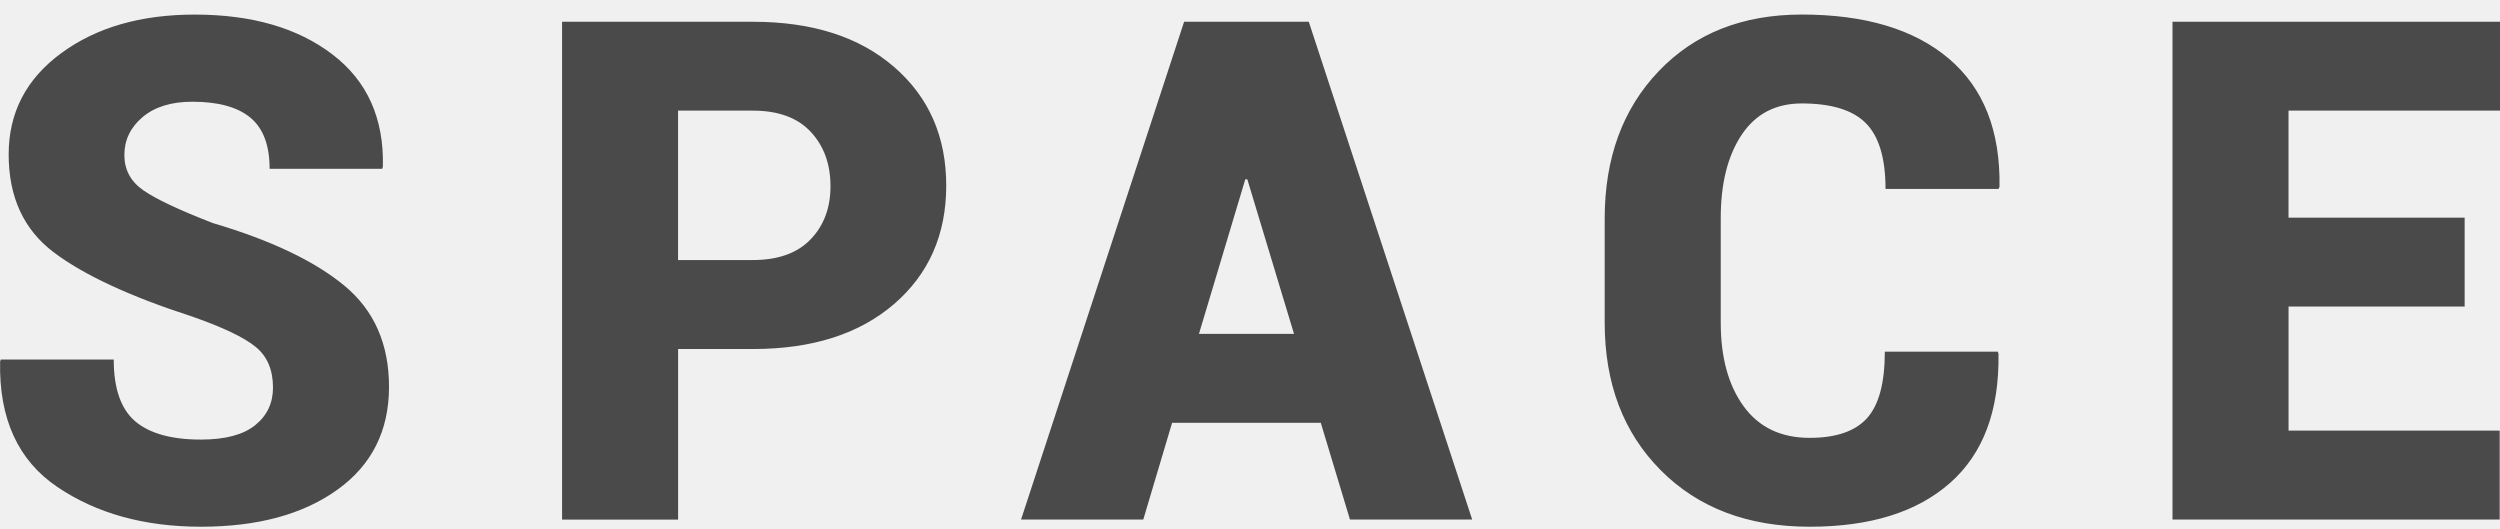
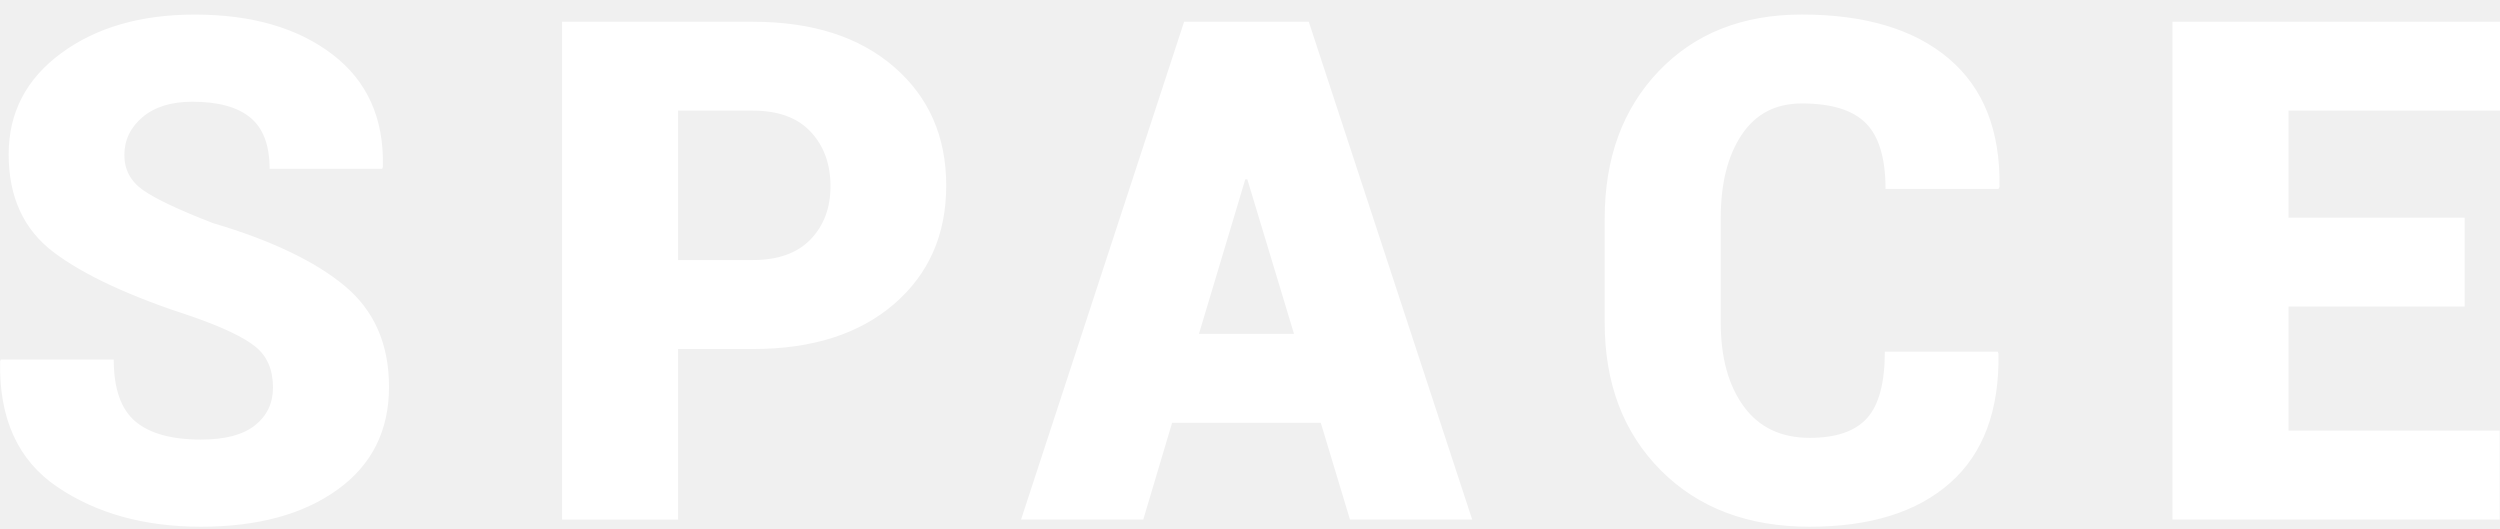
<svg xmlns="http://www.w3.org/2000/svg" width="71" height="15" viewBox="0 0 71 15">
-   <path d="M7.753 11.007c0-.505-.166-.892-.497-1.16-.331-.269-.933-.555-1.804-.859-1.761-.57-3.07-1.177-3.924-1.821-.855-.644-1.282-1.571-1.282-2.782 0-1.185.497-2.143 1.492-2.874.994-.732 2.259-1.097 3.793-1.097 1.618 0 2.922.377 3.91 1.131s1.466 1.817 1.433 3.19l-.019.058h-3.198c0-.667-.182-1.151-.546-1.452-.364-.301-.913-.452-1.648-.452-.598 0-1.069.146-1.414.437-.344.291-.517.651-.517 1.078 0 .414.177.746.531.995.354.249 1.016.562 1.984.937 1.644.486 2.889 1.078 3.734 1.777.845.699 1.267 1.657 1.267 2.874 0 1.243-.487 2.216-1.462 2.918s-2.268 1.054-3.88 1.054c-1.605 0-2.966-.377-4.08-1.131-1.115-.754-1.656-1.94-1.623-3.559l.019-.058h3.208c0 .822.203 1.406.609 1.753.406.346 1.029.52 1.867.52.689 0 1.202-.136 1.54-.408.338-.272.507-.628.507-1.068zm11.505-1.097v4.846h-3.295v-14.138h5.421c1.683 0 3.019.427 4.007 1.282.988.855 1.482 1.978 1.482 3.37 0 1.392-.494 2.513-1.482 3.365-.988.851-2.324 1.277-4.007 1.277h-2.125zm0-2.525h2.125c.715 0 1.261-.196 1.638-.587.377-.392.565-.895.565-1.51 0-.628-.187-1.143-.561-1.544-.374-.401-.921-.602-1.643-.602h-2.125v4.243zm18.252 4.622h-4.222l-.819 2.748h-3.471l4.631-14.138h1.765v.01l.01-.01h1.765l4.641 14.138h-3.471l-.829-2.748zm-3.461-2.525h2.701l-1.326-4.389h-.058l-1.316 4.389zm22.688.505l.02.058c.026 1.612-.431 2.834-1.37 3.666-.939.832-2.27 1.248-3.993 1.248-1.755 0-3.164-.534-4.227-1.602-1.063-1.068-1.594-2.466-1.594-4.195v-2.952c0-1.722.512-3.119 1.536-4.19 1.024-1.071 2.377-1.607 4.061-1.607 1.8 0 3.193.418 4.178 1.253.985.835 1.464 2.049 1.438 3.641l-.029.058h-3.208c0-.867-.185-1.489-.556-1.864-.37-.375-.978-.563-1.823-.563-.741 0-1.31.296-1.706.889-.396.592-.595 1.381-.595 2.365v2.971c0 .99.218 1.783.653 2.379.435.596 1.059.893 1.872.893.754 0 1.298-.188 1.633-.563.335-.375.502-1.003.502-1.884h3.208zm13.26-1.282h-5.002v3.525h5.996v2.525h-9.292v-14.138h9.301v2.525h-6.006v3.039h5.002v2.525z" fill="#4A4A4A" />
+   <path d="M7.753 11.007c0-.505-.166-.892-.497-1.16-.331-.269-.933-.555-1.804-.859-1.761-.57-3.07-1.177-3.924-1.821-.855-.644-1.282-1.571-1.282-2.782 0-1.185.497-2.143 1.492-2.874.994-.732 2.259-1.097 3.793-1.097 1.618 0 2.922.377 3.91 1.131s1.466 1.817 1.433 3.19l-.019.058h-3.198c0-.667-.182-1.151-.546-1.452-.364-.301-.913-.452-1.648-.452-.598 0-1.069.146-1.414.437-.344.291-.517.651-.517 1.078 0 .414.177.746.531.995.354.249 1.016.562 1.984.937 1.644.486 2.889 1.078 3.734 1.777.845.699 1.267 1.657 1.267 2.874 0 1.243-.487 2.216-1.462 2.918s-2.268 1.054-3.88 1.054c-1.605 0-2.966-.377-4.08-1.131-1.115-.754-1.656-1.94-1.623-3.559l.019-.058h3.208c0 .822.203 1.406.609 1.753.406.346 1.029.52 1.867.52.689 0 1.202-.136 1.54-.408.338-.272.507-.628.507-1.068zm11.505-1.097v4.846h-3.295v-14.138h5.421c1.683 0 3.019.427 4.007 1.282.988.855 1.482 1.978 1.482 3.37 0 1.392-.494 2.513-1.482 3.365-.988.851-2.324 1.277-4.007 1.277h-2.125zm0-2.525h2.125c.715 0 1.261-.196 1.638-.587.377-.392.565-.895.565-1.51 0-.628-.187-1.143-.561-1.544-.374-.401-.921-.602-1.643-.602h-2.125v4.243zm18.252 4.622h-4.222l-.819 2.748h-3.471l4.631-14.138h1.765v.01l.01-.01h1.765l4.641 14.138h-3.471l-.829-2.748zm-3.461-2.525h2.701l-1.326-4.389h-.058l-1.316 4.389zm22.688.505l.02.058c.026 1.612-.431 2.834-1.37 3.666-.939.832-2.27 1.248-3.993 1.248-1.755 0-3.164-.534-4.227-1.602-1.063-1.068-1.594-2.466-1.594-4.195v-2.952c0-1.722.512-3.119 1.536-4.19 1.024-1.071 2.377-1.607 4.061-1.607 1.8 0 3.193.418 4.178 1.253.985.835 1.464 2.049 1.438 3.641l-.029.058h-3.208c0-.867-.185-1.489-.556-1.864-.37-.375-.978-.563-1.823-.563-.741 0-1.31.296-1.706.889-.396.592-.595 1.381-.595 2.365v2.971c0 .99.218 1.783.653 2.379.435.596 1.059.893 1.872.893.754 0 1.298-.188 1.633-.563.335-.375.502-1.003.502-1.884h3.208zm13.26-1.282h-5.002v3.525h5.996v2.525h-9.292v-14.138h9.301v2.525h-6.006v3.039h5.002v2.525z" fill="#ffffff" />
</svg>
